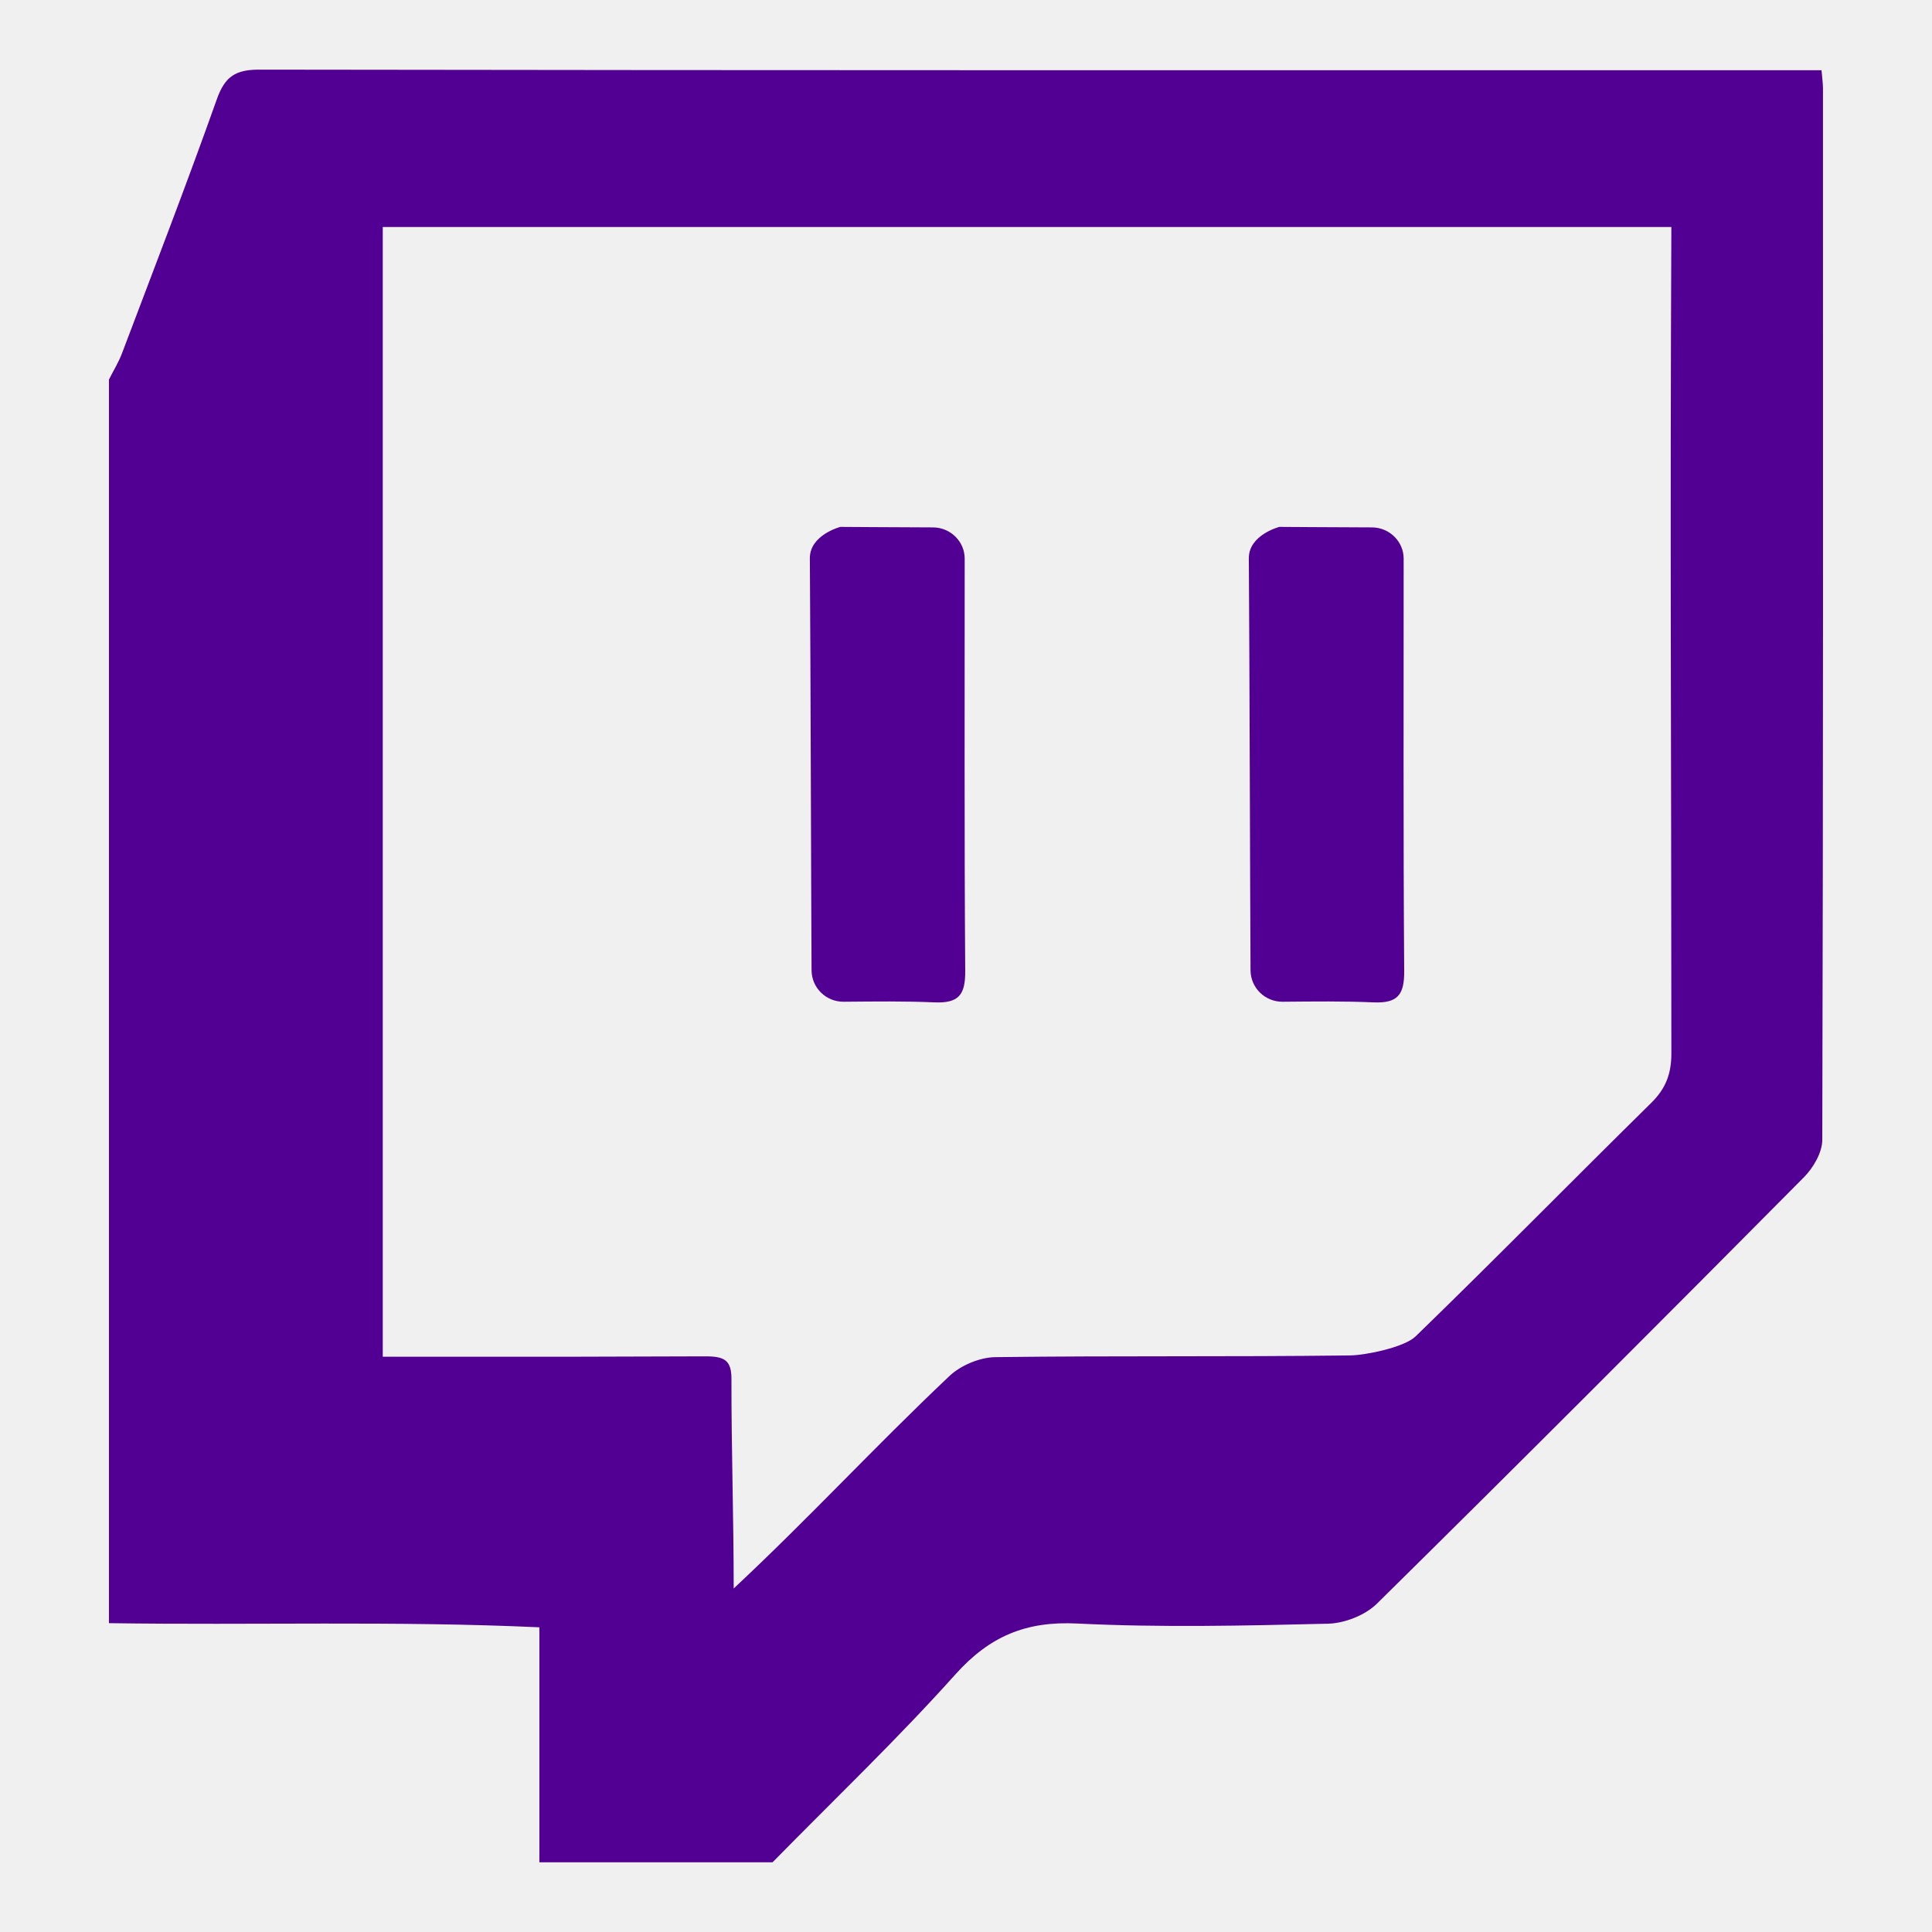
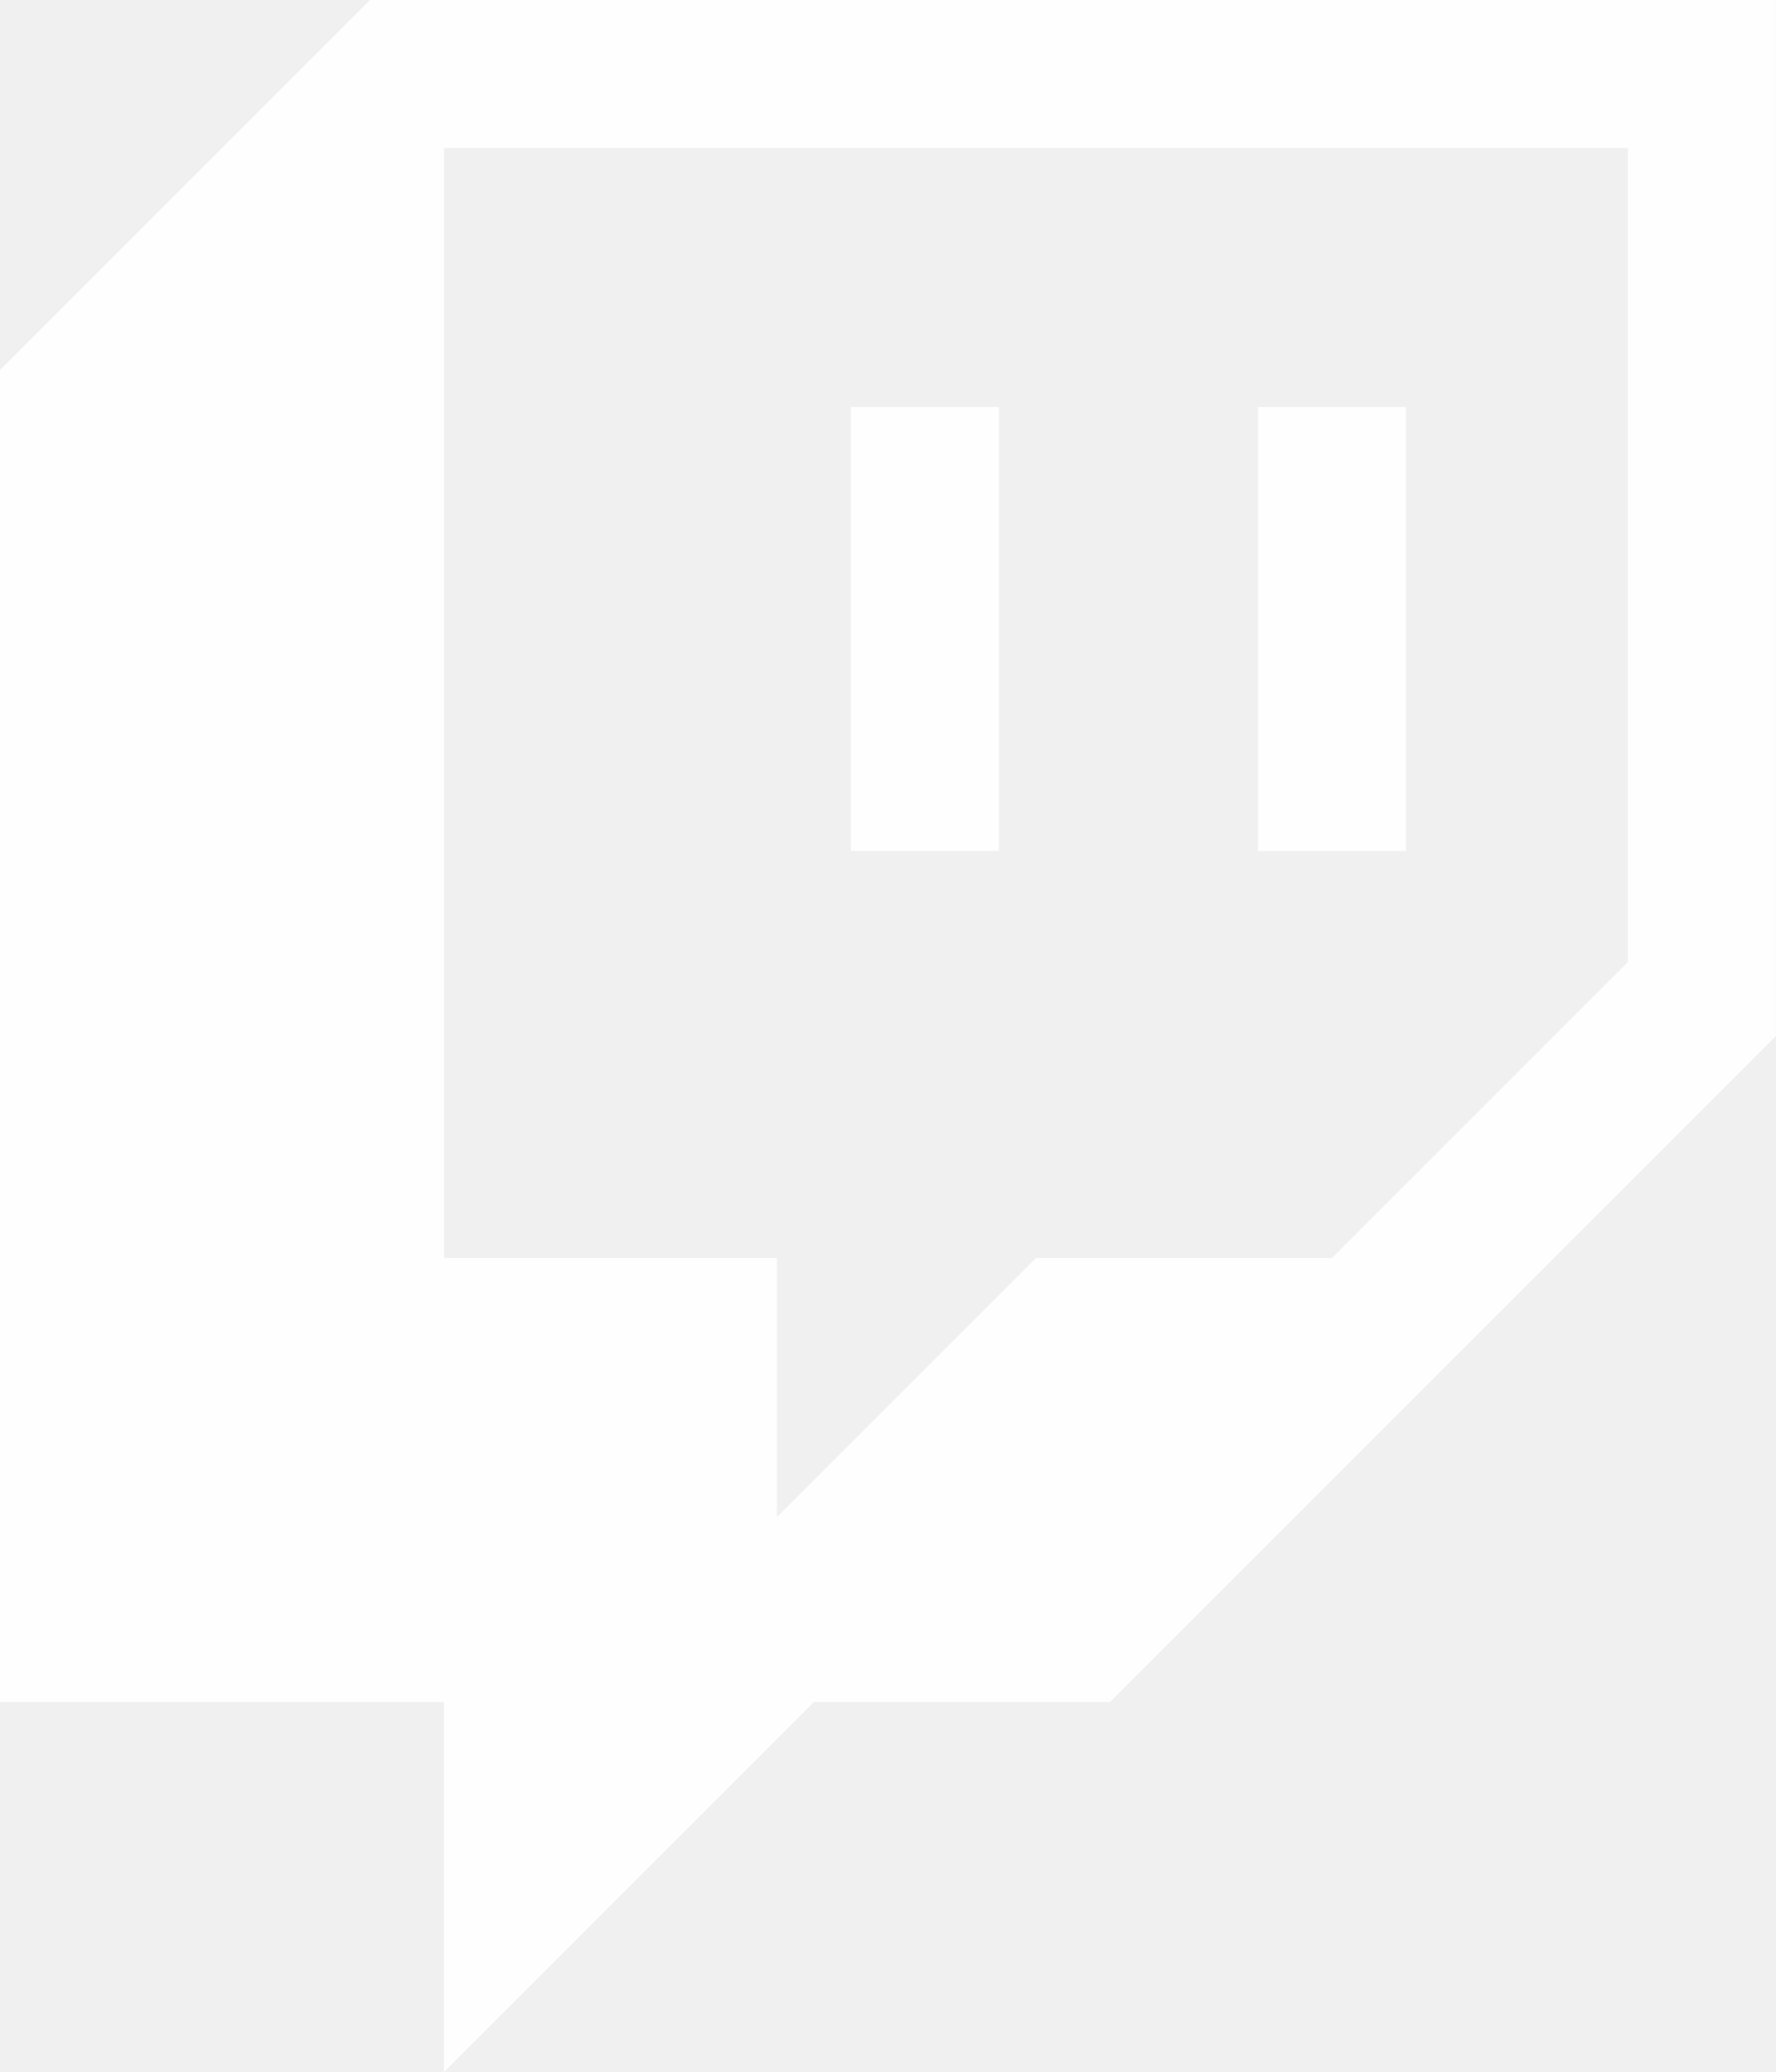
- <svg xmlns="http://www.w3.org/2000/svg" width="800px" height="800px" viewBox="0 0 100 100" version="1.1" xml:space="preserve">
-   <style type="text/css">
- 	.st0{fill:#FFFFFF;}
- 	.st1{fill:#D43C89;}
- 	.st2{fill:#B2005F;}
- 	.st3{fill:none;stroke:#000000;stroke-width:3;stroke-linecap:round;stroke-linejoin:round;stroke-miterlimit:10;}
- 	
- 		.st4{fill-rule:evenodd;clip-rule:evenodd;fill:none;stroke:#000000;stroke-width:3;stroke-linecap:round;stroke-linejoin:round;stroke-miterlimit:10;}
- 	
- 		.st5{fill-rule:evenodd;clip-rule:evenodd;fill:none;stroke:#040404;stroke-width:3;stroke-linecap:round;stroke-linejoin:round;stroke-miterlimit:10;}
- 	.st6{fill-rule:evenodd;clip-rule:evenodd;}
- 	.st7{fill-rule:evenodd;clip-rule:evenodd;fill:#040404;}
- 	.st8{fill:url(#SVGID_1_);}
- 	.st9{fill:url(#SVGID_2_);}
- 	.st10{fill:url(#SVGID_3_);}
- 	.st11{fill:url(#SVGID_4_);}
- 	.st12{fill:url(#SVGID_5_);}
- 	.st13{fill:url(#SVGID_6_);}
- 	.st14{fill:url(#SVGID_7_);}
- 	.st15{fill:url(#SVGID_8_);}
- 	.st16{fill:url(#SVGID_9_);}
- 	.st17{fill:url(#SVGID_10_);}
- 	.st18{fill:url(#SVGID_11_);}
- 	.st19{fill:url(#SVGID_12_);}
- 	.st20{fill:url(#SVGID_13_);}
- 	.st21{fill:url(#SVGID_14_);}
- 	.st22{fill:url(#SVGID_15_);}
- 	.st23{fill:url(#SVGID_16_);}
- 	.st24{fill:url(#SVGID_17_);}
- 	.st25{fill:url(#SVGID_18_);}
- 	.st26{fill:url(#SVGID_19_);}
- 	.st27{fill:url(#SVGID_20_);}
- 	.st28{fill:url(#SVGID_21_);}
- 	.st29{fill:url(#SVGID_22_);}
- 	.st30{fill:url(#SVGID_23_);}
- 	.st31{fill:url(#SVGID_24_);}
- 	.st32{fill:url(#SVGID_25_);}
- 	.st33{fill:url(#SVGID_26_);}
- 	.st34{fill:url(#SVGID_27_);}
- 	.st35{fill:url(#SVGID_28_);}
- 	.st36{fill:url(#SVGID_29_);}
- 	.st37{fill:url(#SVGID_30_);}
- 	.st38{fill:url(#SVGID_31_);}
- 	.st39{fill:url(#SVGID_32_);}
- 	.st40{fill:url(#SVGID_33_);}
- 	.st41{fill:url(#SVGID_34_);}
- 	.st42{fill:url(#SVGID_35_);}
- 	.st43{fill:url(#SVGID_36_);}
- 	.st44{fill:url(#SVGID_37_);}
- 	.st45{fill:url(#SVGID_38_);}
- 	.st46{fill:url(#SVGID_39_);}
- 	.st47{fill:url(#SVGID_40_);}
- 	.st48{fill:url(#SVGID_41_);}
- 	.st49{fill:url(#SVGID_42_);}
- 	.st50{fill:url(#SVGID_43_);}
- 	.st51{fill:url(#SVGID_44_);}
- 	.st52{fill:url(#SVGID_45_);}
- 	.st53{fill:#040404;}
- 	.st54{fill:url(#SVGID_46_);}
- 	.st55{fill:url(#SVGID_47_);}
- 	.st56{fill:url(#SVGID_48_);}
- 	.st57{fill:url(#SVGID_49_);}
- 	.st58{fill:url(#SVGID_50_);}
- 	.st59{fill:url(#SVGID_51_);}
- 	.st60{fill:url(#SVGID_52_);}
- 	.st61{fill:url(#SVGID_53_);}
- 	.st62{fill:url(#SVGID_54_);}
- 	.st63{fill:url(#SVGID_55_);}
- 	.st64{fill:url(#SVGID_56_);}
- 	.st65{fill:url(#SVGID_57_);}
- 	.st66{fill:url(#SVGID_58_);}
- 	.st67{fill:url(#SVGID_59_);}
- 	.st68{fill:url(#SVGID_60_);}
- 	.st69{fill:url(#SVGID_61_);}
- 	.st70{fill:url(#SVGID_62_);}
- 	.st71{fill:none;stroke:#000000;stroke-width:3;stroke-miterlimit:10;}
- 	.st72{fill:none;stroke:#FFFFFF;stroke-miterlimit:10;}
- 	.st73{fill:#4BC9FF;}
- 	.st74{fill:#5500DD;}
- 	.st75{fill:#FF3A00;}
- 	.st76{fill:#E6162D;}
- 	.st77{fill:#F1F1F1;}
- 	.st78{fill:#FF9933;}
- 	.st79{fill:#B92B27;}
- 	.st80{fill:#00ACED;}
- 	.st81{fill:#BD2125;}
- 	.st82{fill:#1877F2;}
- 	.st83{fill:#6665D2;}
- 	.st84{fill:#CE3056;}
- 	.st85{fill:#5BB381;}
- 	.st86{fill:#61C3EC;}
- 	.st87{fill:#E4B34B;}
- 	.st88{fill:#181EF2;}
- 	.st89{fill:#FF0000;}
- 	.st90{fill:#FE466C;}
- 	.st91{fill:#FA4778;}
- 	.st92{fill:#FF7700;}
- 	.st93{fill-rule:evenodd;clip-rule:evenodd;fill:#1F6BF6;}
- 	.st94{fill:#520094;}
- 	.st95{fill:#4477E8;}
- 	.st96{fill:#3D1D1C;}
- 	.st97{fill:#FFE812;}
- 	.st98{fill:#344356;}
- 	.st99{fill:#00CC76;}
- 	.st100{fill-rule:evenodd;clip-rule:evenodd;fill:#345E90;}
- 	.st101{fill:#1F65D8;}
- 	.st102{fill:#EB3587;}
- 	.st103{fill-rule:evenodd;clip-rule:evenodd;fill:#603A88;}
- 	.st104{fill:#E3CE99;}
- 	.st105{fill:#783AF9;}
- 	.st106{fill:#FF515E;}
- 	.st107{fill:#FF4906;}
- 	.st108{fill:#503227;}
- 	.st109{fill:#4C7BD9;}
- 	.st110{fill:#69C9D0;}
- 	.st111{fill:#1B92D1;}
- 	.st112{fill:#EB4F4A;}
- 	.st113{fill:#513728;}
- 	.st114{fill:#FF6600;}
- 	.st115{fill-rule:evenodd;clip-rule:evenodd;fill:#B61438;}
- 	.st116{fill:#FFFC00;}
- 	.st117{fill:#141414;}
- 	.st118{fill:#94D137;}
- 	.st119{fill-rule:evenodd;clip-rule:evenodd;fill:#F1F1F1;}
- 	.st120{fill-rule:evenodd;clip-rule:evenodd;fill:#66E066;}
- 	.st121{fill:#2D8CFF;}
- 	.st122{fill:#F1A300;}
- 	.st123{fill:#4BA2F2;}
- 	.st124{fill:#1A5099;}
- 	.st125{fill:#EE6060;}
- 	.st126{fill-rule:evenodd;clip-rule:evenodd;fill:#F48120;}
- 	.st127{fill:#222222;}
- 	.st128{fill:url(#SVGID_63_);}
- 	.st129{fill:#0077B5;}
- 	.st130{fill:#FFCC00;}
- 	.st131{fill:#EB3352;}
- 	.st132{fill:#F9D265;}
- 	.st133{fill:#F5B955;}
- 	.st134{fill:#DD2A7B;}
- 	.st135{fill:#F5BB41;}
- 	.st136{fill:#2167D1;}
- 	.st137{fill:#3D84F3;}
- 	.st138{fill:#4CA853;}
- 	.st139{fill:#398039;}
- 	.st140{fill:#D74F3F;}
- 	.st141{fill:#66E066;}
- 	.st142{fill:#EB4E00;}
- 	.st143{fill:#FFC794;}
- 	.st144{fill:#B5332A;}
- 	.st145{fill:#4E85EB;}
- 	.st146{fill:#58A45C;}
- 	.st147{fill:#F2BC42;}
- 	.st148{fill:#D85040;}
- 	.st149{fill:#464EB8;}
- 	.st150{fill:#7B83EB;}
- </style>
-   <g id="Layer_1" />
-   <g id="Layer_2">
-     <g>
-       <g>
-         <path class="st94" d="M94.357,4.571c0-0.249-0.039-0.498-0.075-0.936c-26.954,0-53.901,0.011-80.854-0.031     c-1.24-0.002-1.786,0.356-2.203,1.528c-1.567,4.412-3.255,8.78-4.912,13.159c-0.177,0.469-0.447,0.903-0.674,1.353     c0,21.457,0,42.913,0,64.37c7.439,0.113,14.843-0.127,22.279,0.215c0,4.148,0,8.156,0,12.164c4.023,0,8.045,0,12.068,0     c3.169-3.23,6.449-6.36,9.466-9.727c1.769-1.974,3.651-2.764,6.301-2.633c4.319,0.214,8.657,0.114,12.984,0.009     c0.863-0.021,1.924-0.437,2.533-1.037c7.413-7.31,14.769-14.679,22.101-22.07c0.486-0.49,0.948-1.281,0.95-1.933     C94.371,40.86,94.361,22.716,94.357,4.571z M86.51,54.516c0.002,1.062-0.289,1.829-1.049,2.576     c-4.079,4.012-8.085,8.1-12.193,12.082c-0.582,0.564-2.581,0.973-3.393,0.983c-6.442,0.079-11.91,0.009-18.352,0.088     c-0.812,0.01-1.806,0.427-2.394,0.991c-3.853,3.642-7.247,7.334-11.153,10.983c0-3.69-0.12-7.113-0.116-10.754     c0.02-1.08-0.352-1.271-1.427-1.261l-6.837,0.02c-1.323-0.006-8.545,0.004-9.784,0c0-19.6,0-38.814,0-58.474     c22.229-0.001,44.472,0.001,66.697,0C86.435,27.885,86.506,38.532,86.51,54.516z" />
-         <path class="st94" d="M72.653,28.926c0.005-0.899-0.74-1.625-1.64-1.628c-2.167-0.007-4.794-0.026-4.794-0.026     s-1.588,0.411-1.58,1.626c0.041,5.837,0.063,17.09,0.088,21.322c0.005,0.911,0.752,1.638,1.663,1.63     c1.621-0.014,3.159-0.034,4.693,0.032c1.254,0.054,1.607-0.38,1.598-1.618C72.629,43.153,72.657,36.039,72.653,28.926z" />
-         <path class="st94" d="M49.932,28.926c0.006-0.899-0.74-1.625-1.64-1.628c-2.167-0.007-4.794-0.026-4.794-0.026     s-1.588,0.411-1.58,1.626c0.041,5.837,0.063,17.09,0.088,21.322c0.005,0.911,0.752,1.638,1.663,1.63     c1.62-0.014,3.159-0.034,4.693,0.032c1.254,0.054,1.607-0.38,1.598-1.618C49.908,43.153,49.937,36.039,49.932,28.926z" />
-       </g>
-     </g>
+ <svg xmlns="http://www.w3.org/2000/svg" shape-rendering="geometricPrecision" text-rendering="geometricPrecision" image-rendering="optimizeQuality" fill-rule="evenodd" clip-rule="evenodd" viewBox="0 0 439 512.165">
+   <g fill="#FEFEFE" fill-rule="nonzero">
+     <path d="M402.415 237.791l-73.166 73.166h-73.166l-64.021 64.021v-64.021H109.75V36.584h292.665v201.207zM91.458 0L0 91.456v329.251h109.75v91.458l91.458-91.458h73.167L439 256.083V0H91.458z" />
+     <path d="M310.958 210.354h36.583v-109.75h-36.583zM210.354 210.354h36.583v-109.75h-36.583z" />
  </g>
</svg>
